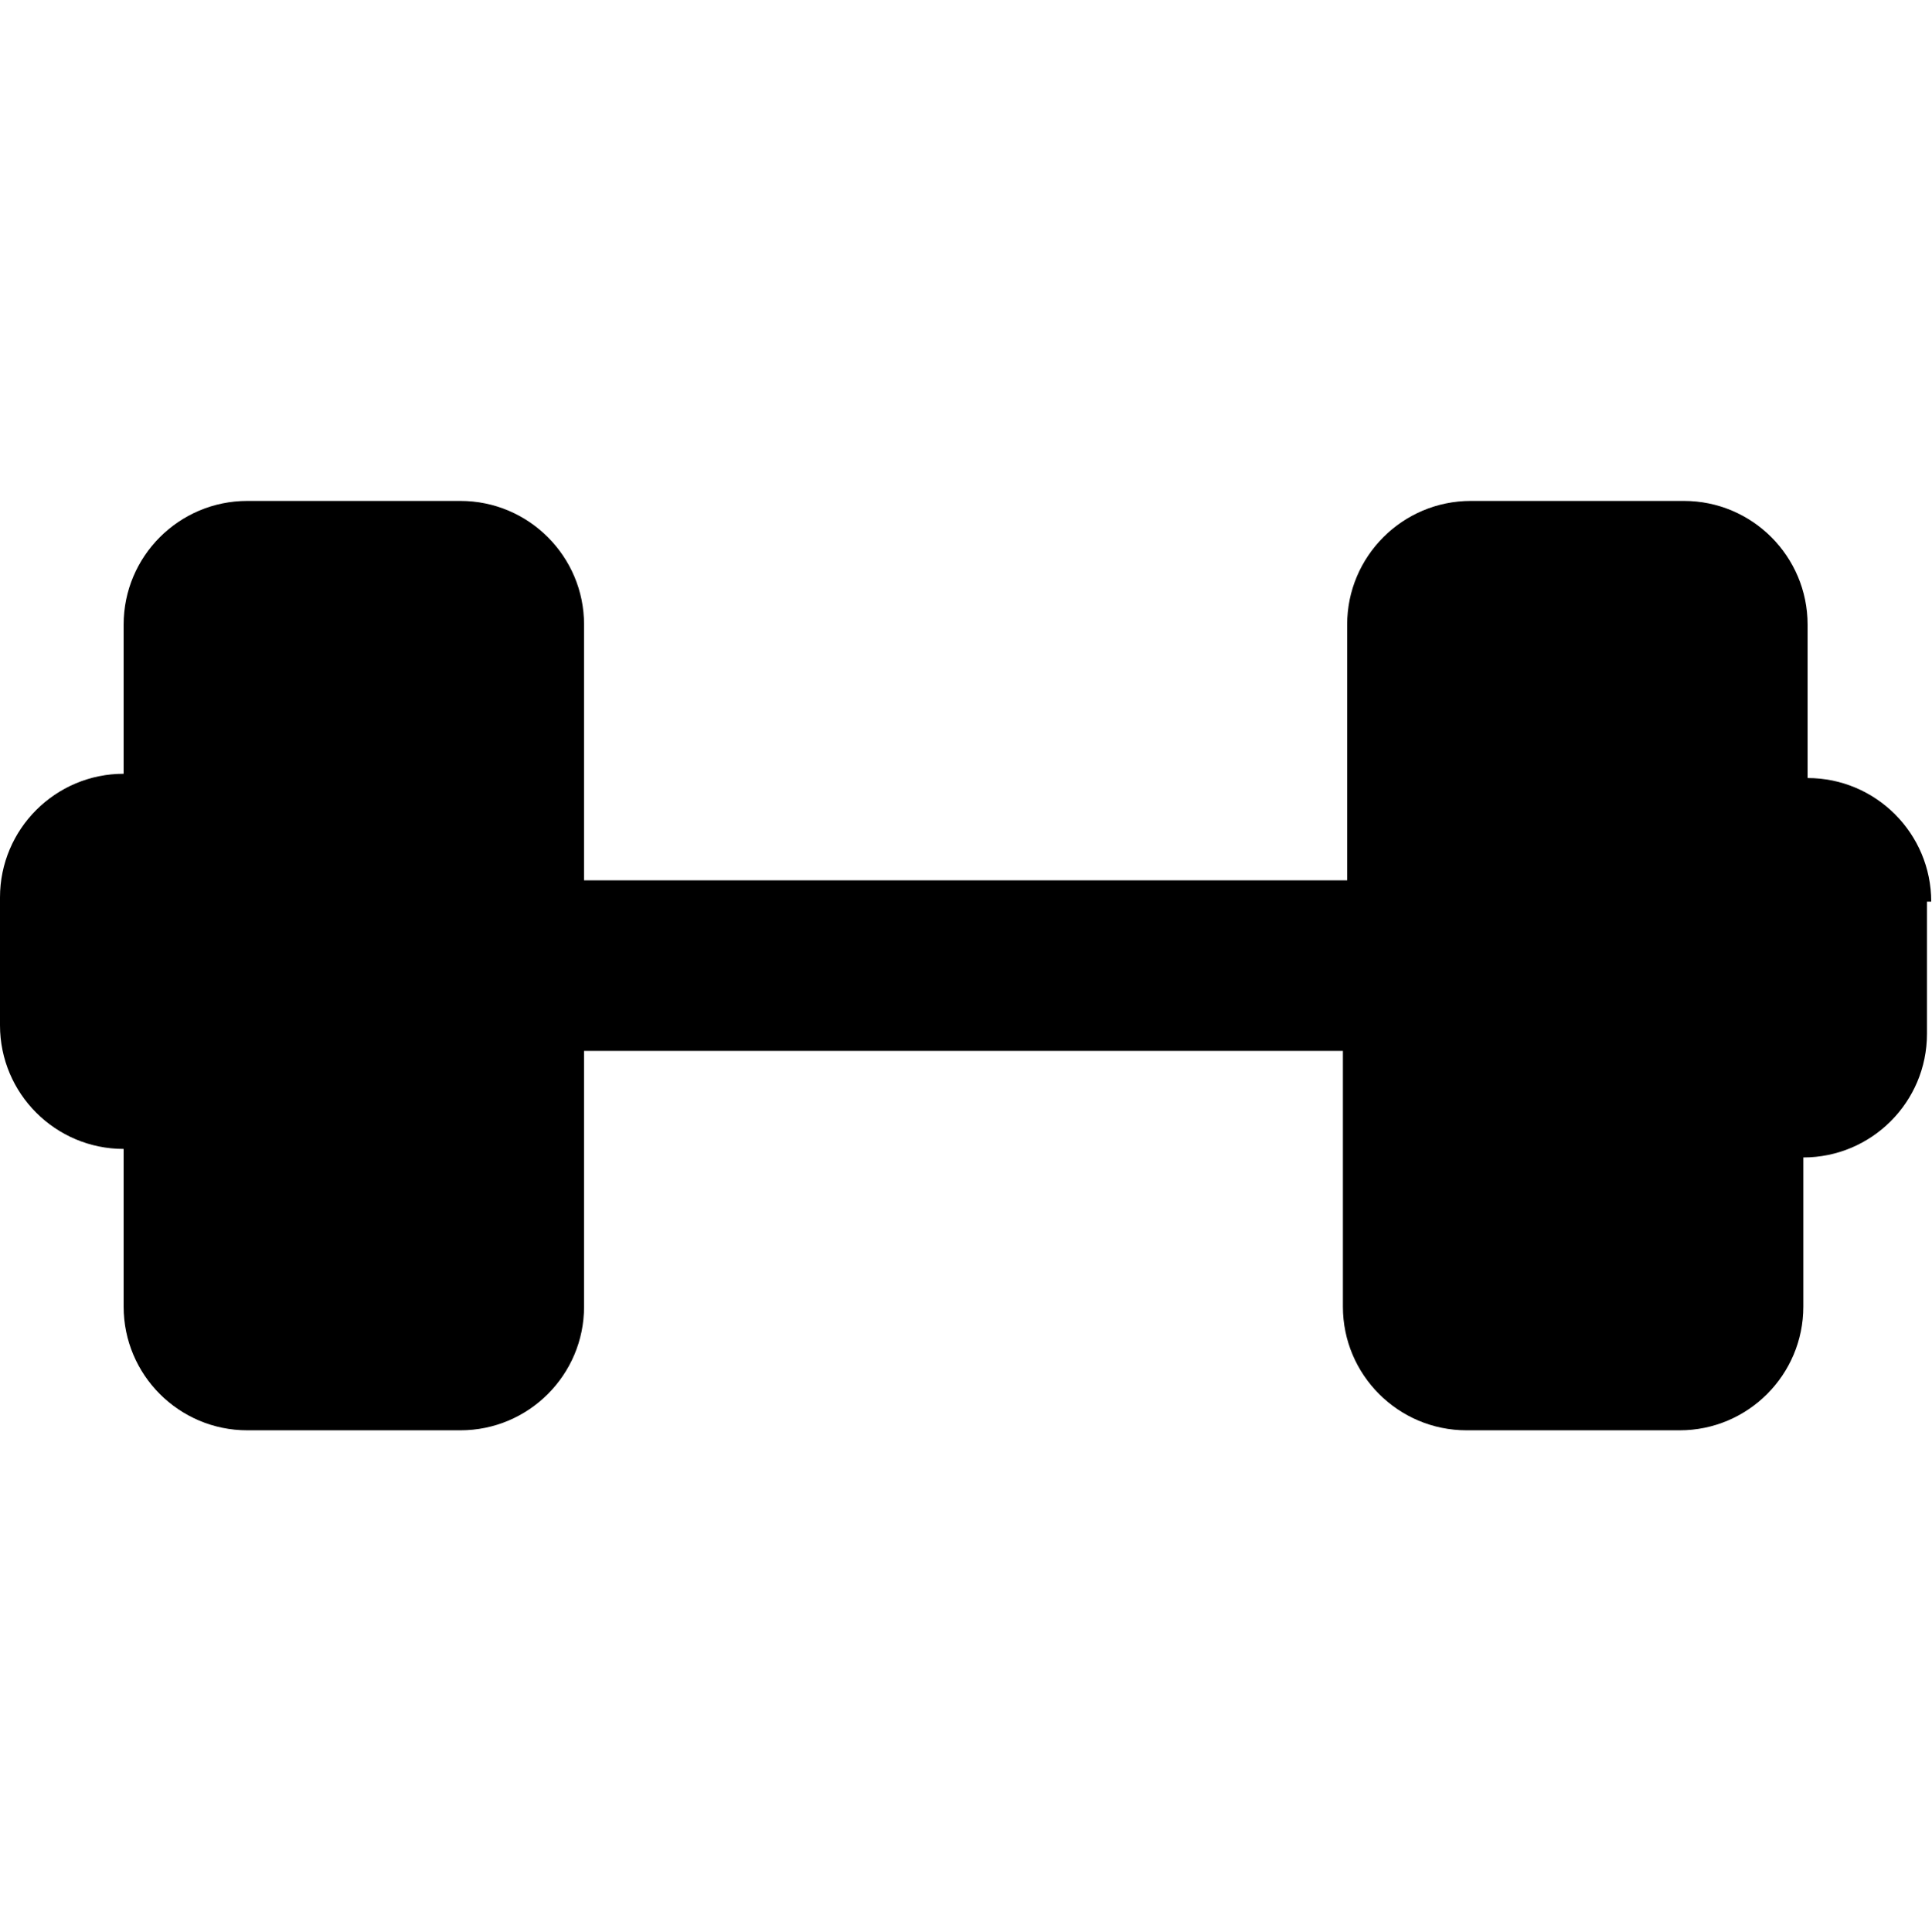
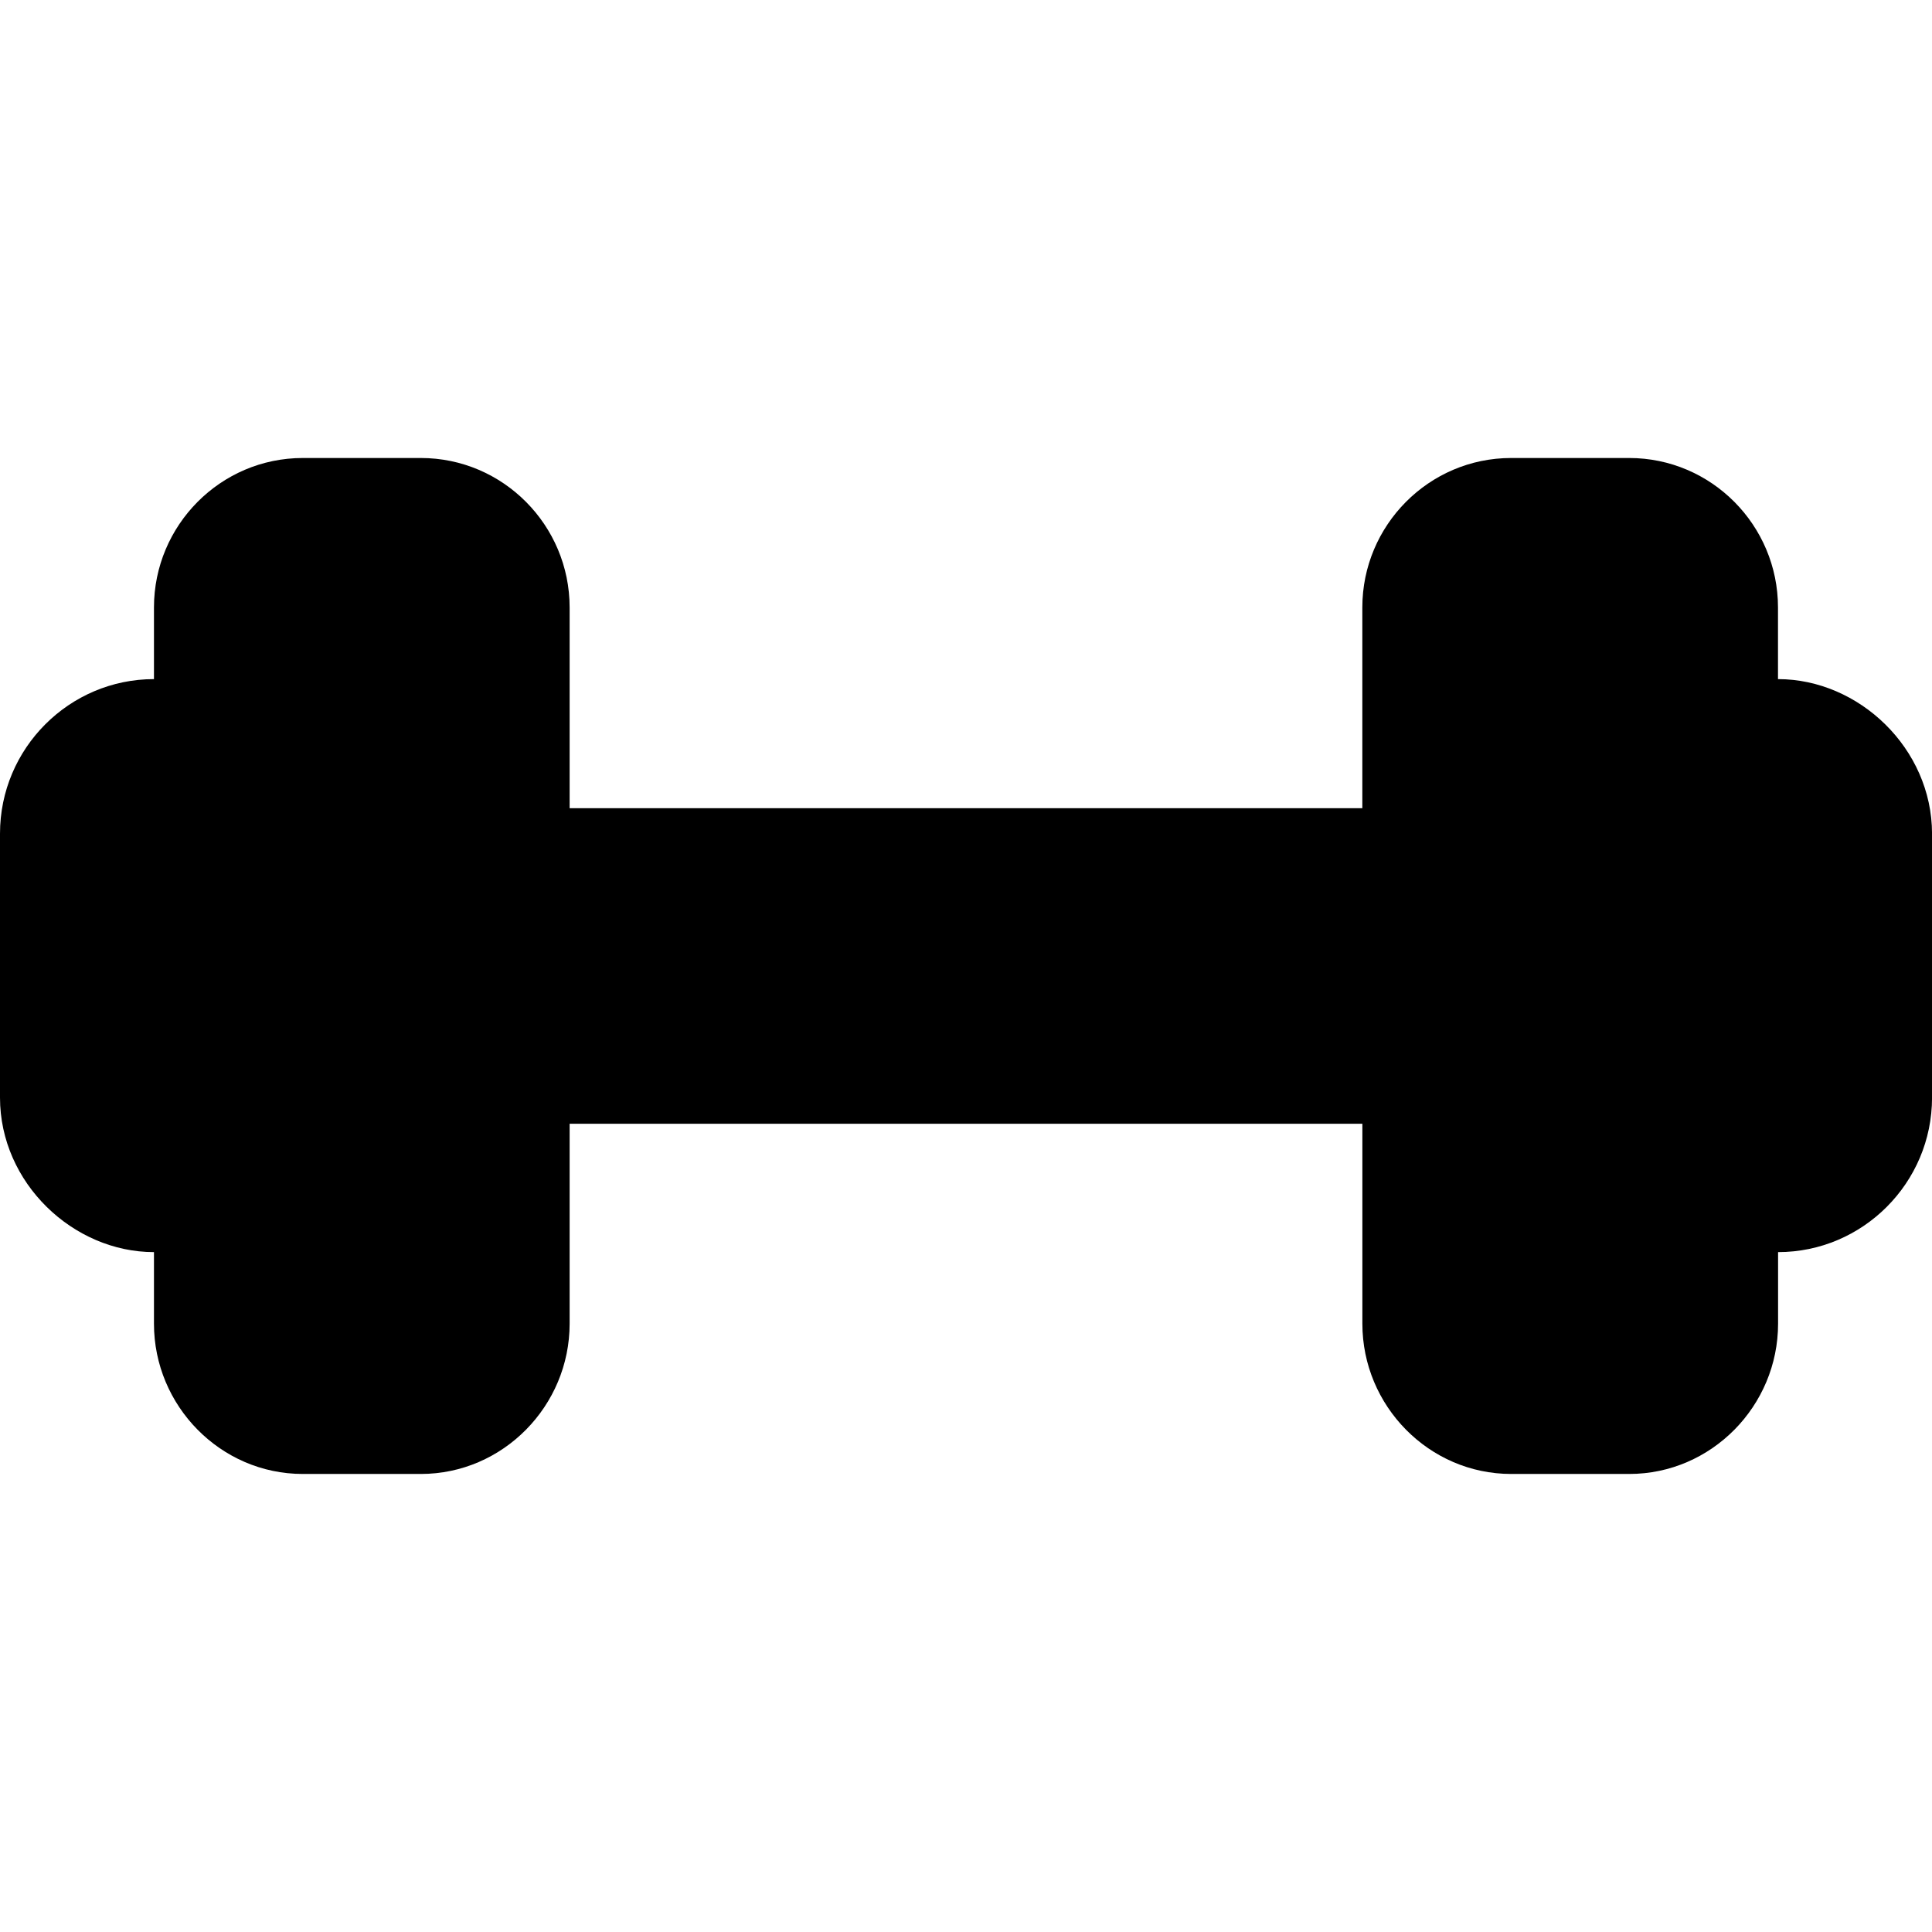
- <svg xmlns="http://www.w3.org/2000/svg" version="1.1" id="Capa_1" x="0px" y="0px" width="577.574px" height="577.574px" viewBox="0 0 577.574 577.574" style="enable-background:new 0 0 577.574 577.574;" xml:space="preserve">
+ <svg xmlns="http://www.w3.org/2000/svg" version="1.1" id="Capa_1" x="0px" y="0px" width="45.174px" height="45.174px" viewBox="0 0 45.174 45.174" style="enable-background:new 0 0 45.174 45.174;" xml:space="preserve">
  <g>
-     <g id="Layer_1_72_">
-       <path d="M577.574,269.663c0-20.4-16.574-36.975-36.975-36.975l0,0v-45.9c0-20.4-16.574-36.975-36.975-36.975h-63.75    c-20.4,0-36.975,16.575-36.975,36.975v76.5H174.675v-76.5c0-20.4-16.575-36.975-36.975-36.975H73.95    c-20.4,0-36.975,16.575-36.975,36.975v44.625l0,0C16.575,231.413,0,247.988,0,268.388v38.249c0,20.4,16.575,36.977,36.975,36.977    l0,0v47.174c0,20.4,16.575,36.975,36.975,36.975h63.75c20.4,0,36.975-16.574,36.975-36.975v-76.5h226.95v76.5    c0,20.4,16.574,36.975,36.975,36.975h63.75c20.4,0,36.975-16.574,36.975-36.975v-44.625l0,0c20.4,0,36.977-16.574,36.977-36.975    v-39.525H577.574z" />
-     </g>
+     <path d="M41.573,15.879v-1.675c0-1.922-1.558-3.495-3.479-3.495h-2.761c-1.921,0-3.479,1.573-3.479,3.495v4.693H13.319v-4.693   c0-1.922-1.558-3.495-3.479-3.495H7.079c-1.921,0-3.479,1.573-3.479,3.495v1.675c-1.979,0-3.6,1.617-3.6,3.613v6.172   c0,1.996,1.71,3.613,3.6,3.613v1.674c0,1.922,1.558,3.513,3.479,3.513H9.84c1.921,0,3.479-1.591,3.479-3.513v-4.676h18.536v4.676   c0,1.922,1.558,3.513,3.479,3.513h2.762c1.92,0,3.479-1.591,3.479-3.513v-1.674c1.979,0,3.6-1.619,3.6-3.613v-6.172   C45.172,17.496,43.462,15.879,41.573,15.879z" />
  </g>
  <g>
</g>
  <g>
</g>
  <g>
</g>
  <g>
</g>
  <g>
</g>
  <g>
</g>
  <g>
</g>
  <g>
</g>
  <g>
</g>
  <g>
</g>
  <g>
</g>
  <g>
</g>
  <g>
</g>
  <g>
</g>
  <g>
</g>
</svg>
